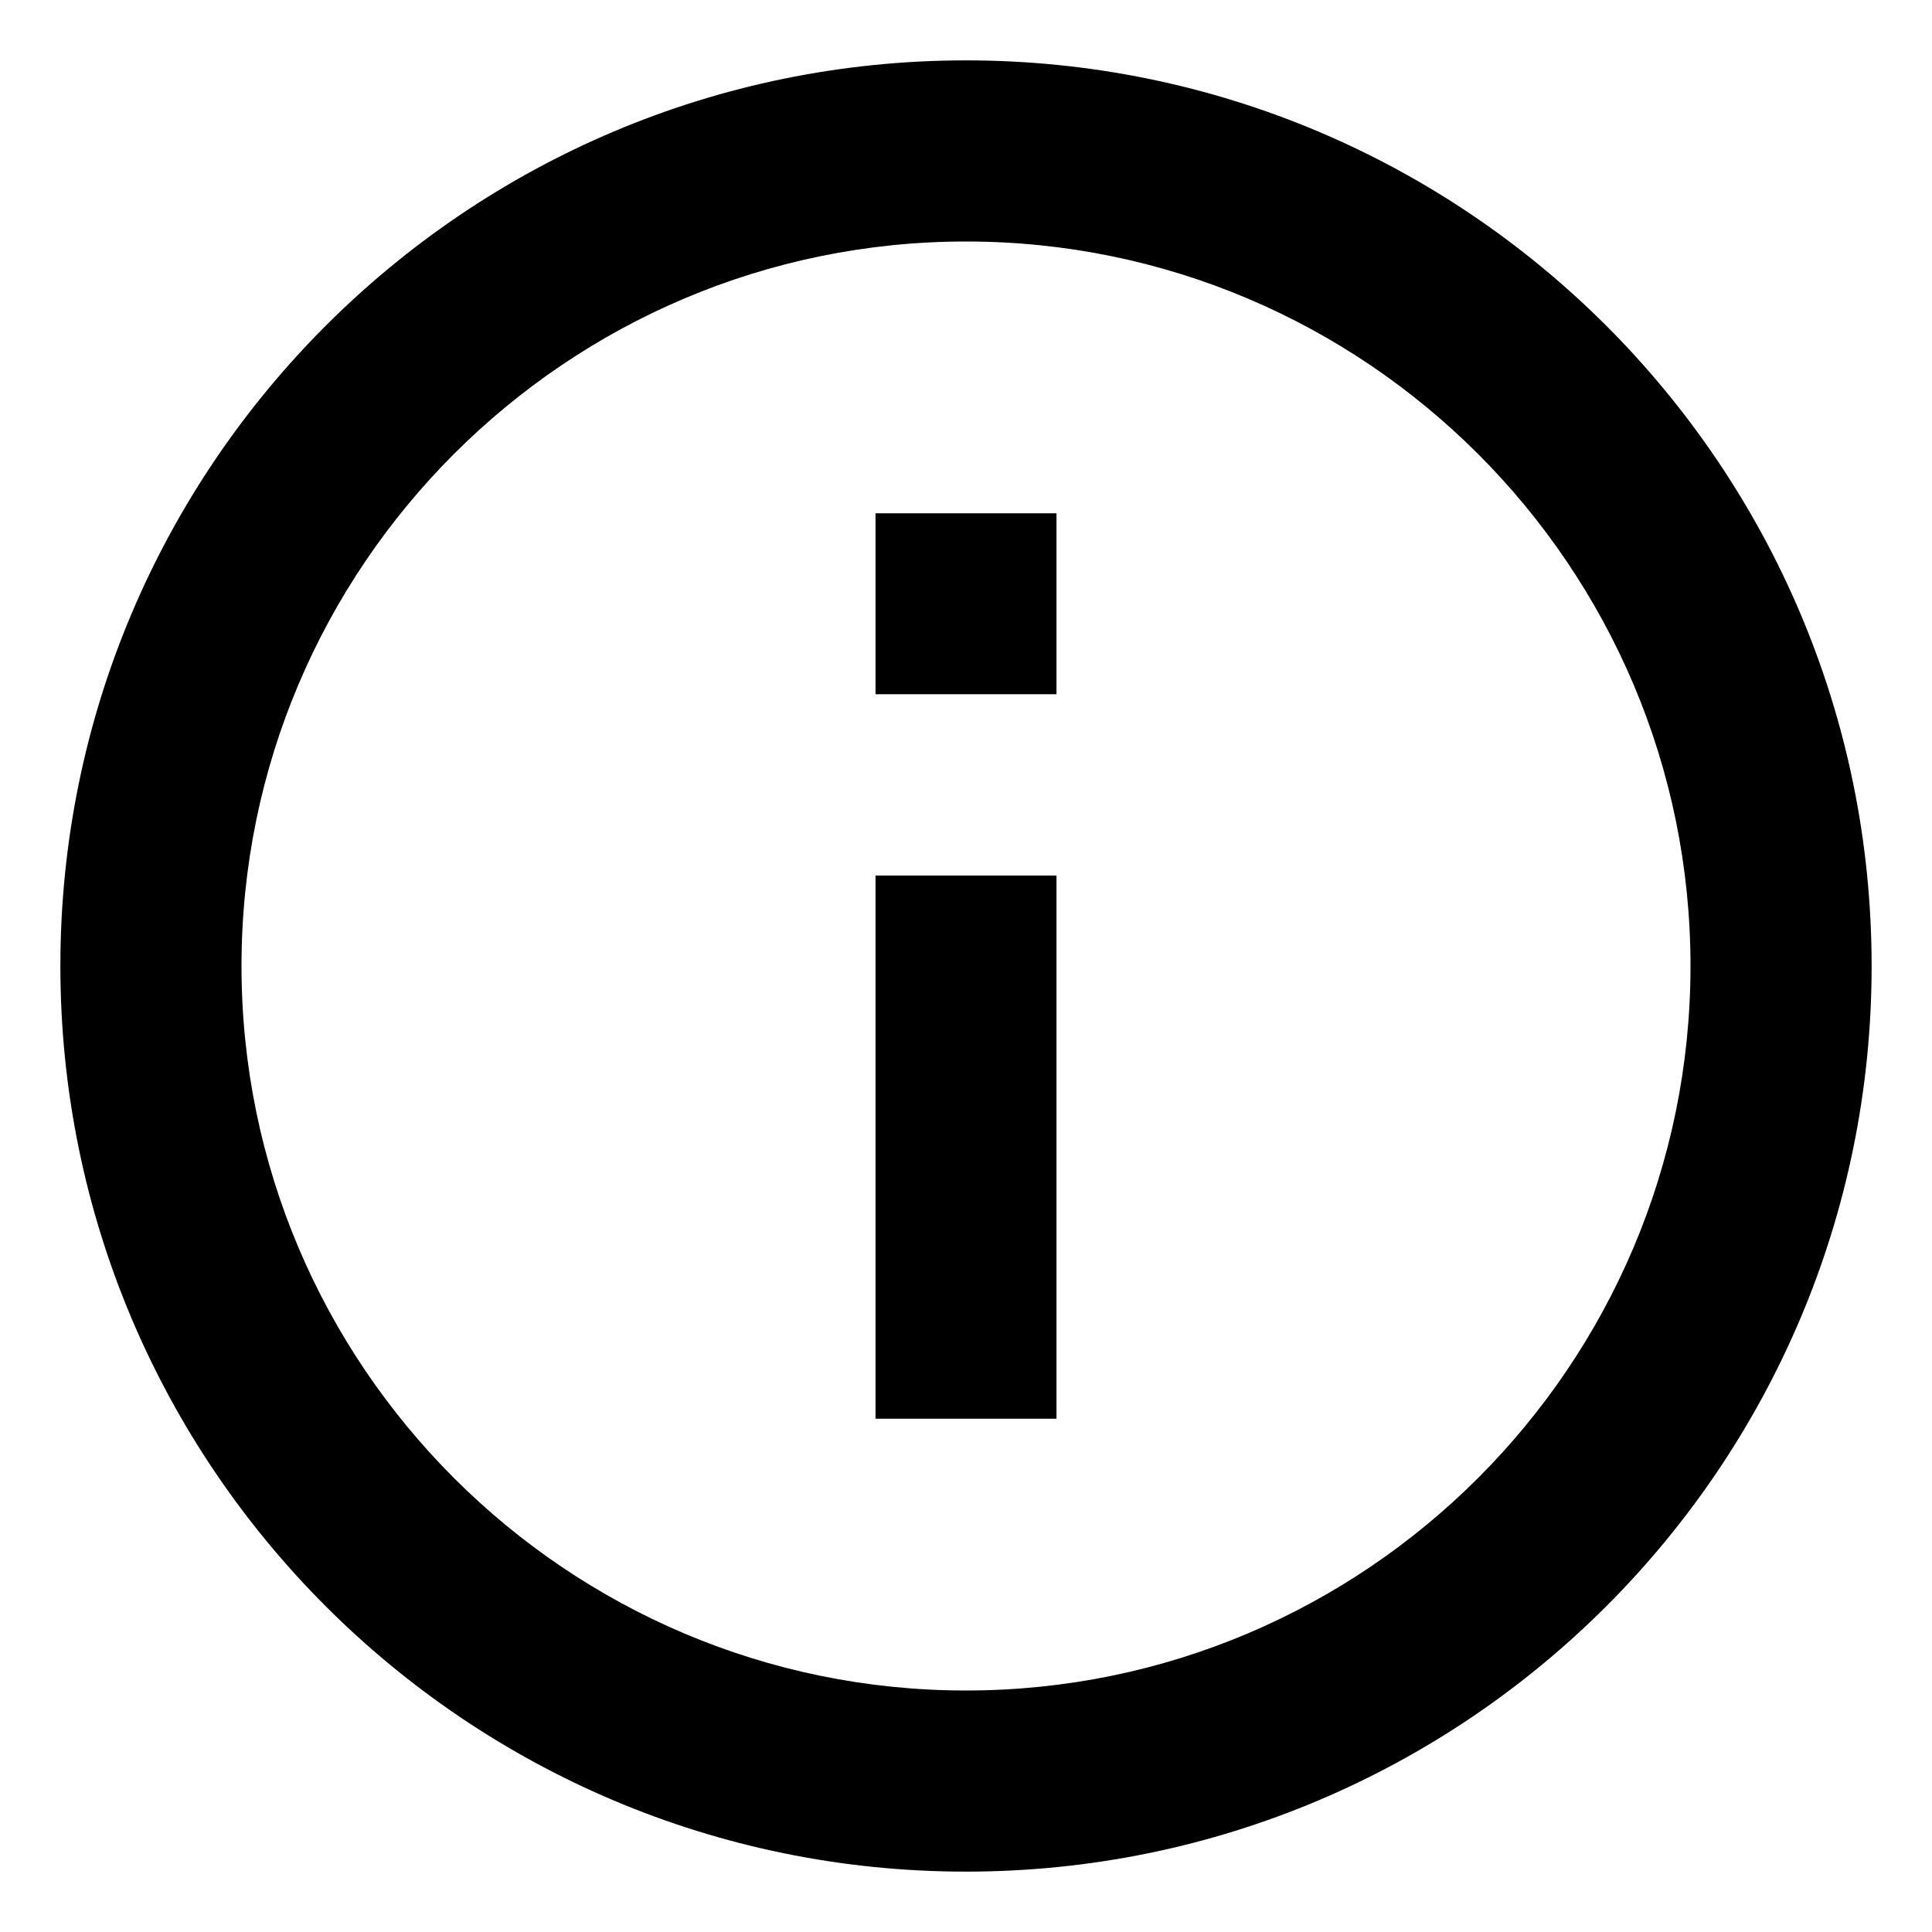
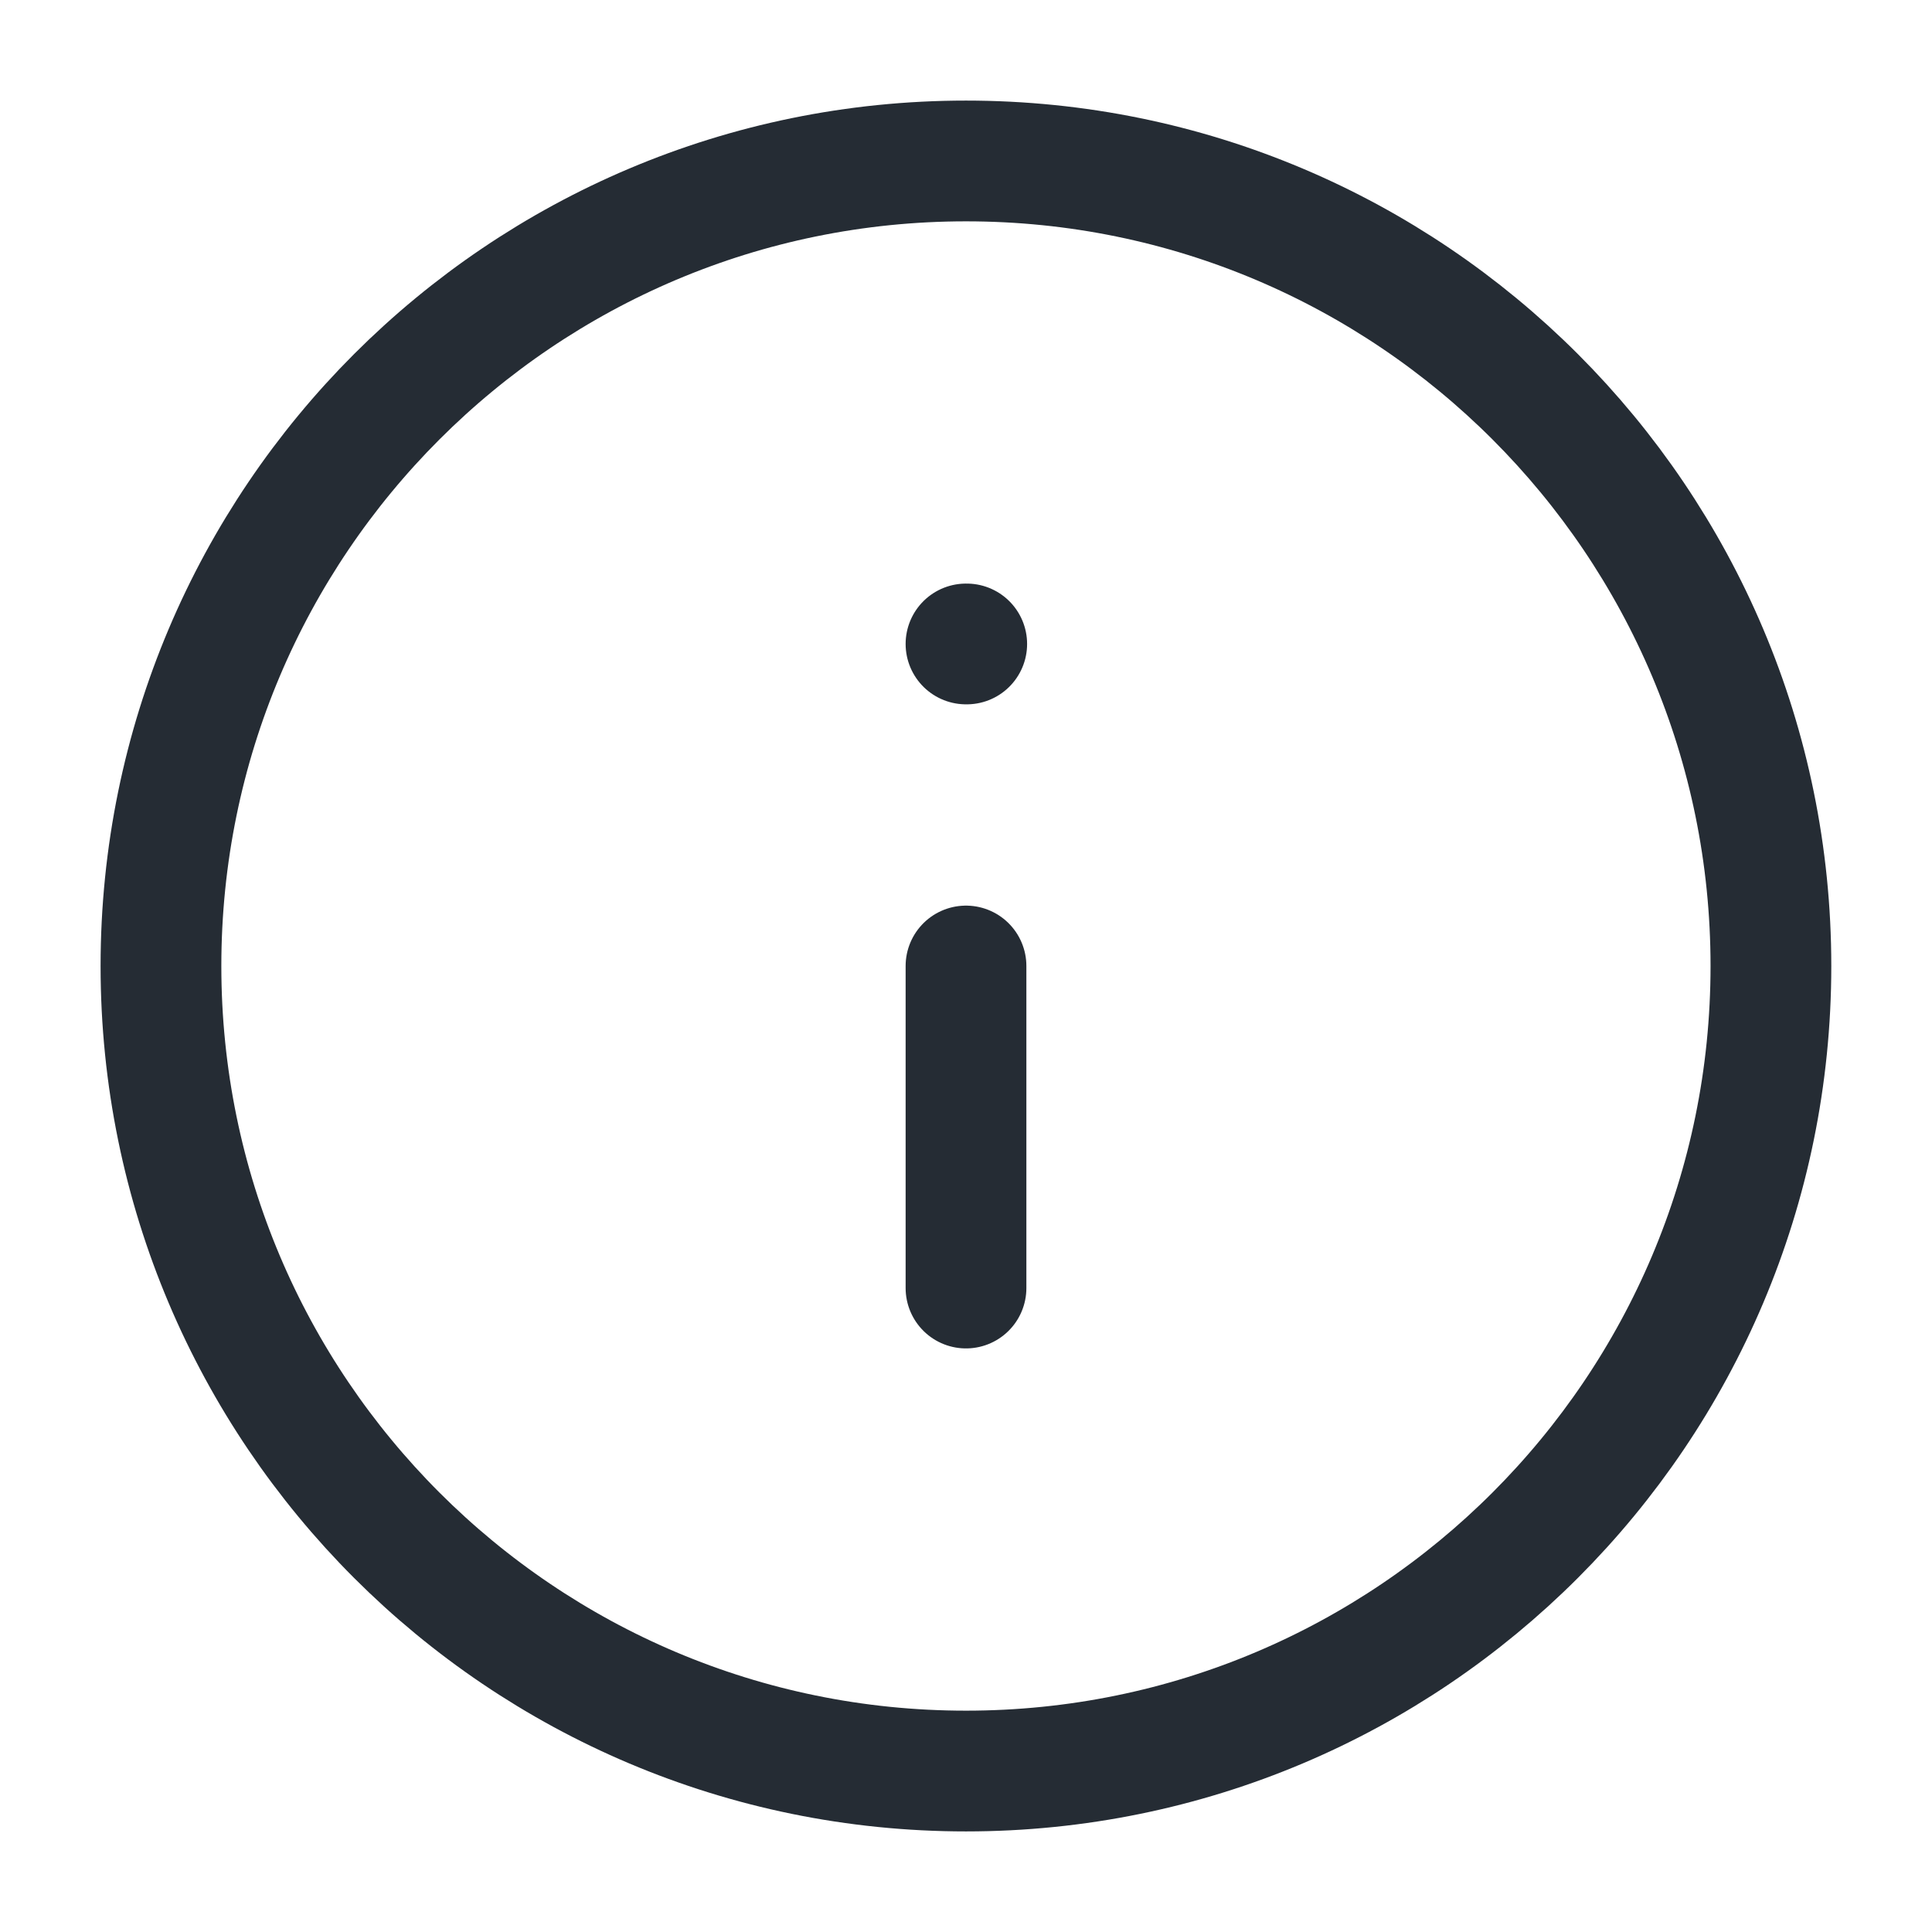
- <svg width="12" height="12" viewBox="0 0 12 12">
-   <path d="M5.438 3.188H6.562V4.312H5.438V3.188ZM5.438 5.438H6.562V8.812H5.438V5.438ZM6 0.375C2.895 0.375 0.375 2.895 0.375 6C0.375 9.105 2.895 11.625 6 11.625C9.105 11.625 11.625 9.105 11.625 6C11.625 2.895 9.105 0.375 6 0.375ZM6 10.5C3.519 10.5 1.5 8.481 1.5 6C1.5 3.519 3.519 1.5 6 1.5C8.481 1.5 10.5 3.519 10.5 6C10.5 8.481 8.481 10.5 6 10.5Z" fill="#000000" />
+ <svg width="16" height="16" viewBox="0 0 16 16" fill="none">
+   <path d="M8 10.667V8M8 5.333H8.006M14.666 8C14.666 11.682 11.682 14.667 8 14.667C4.318 14.667 1.333 11.682 1.333 8C1.333 4.318 4.318 1.333 8 1.333C11.682 1.333 14.666 4.318 14.666 8Z" stroke="#252C34" stroke-linecap="round" stroke-linejoin="round" />
</svg>
